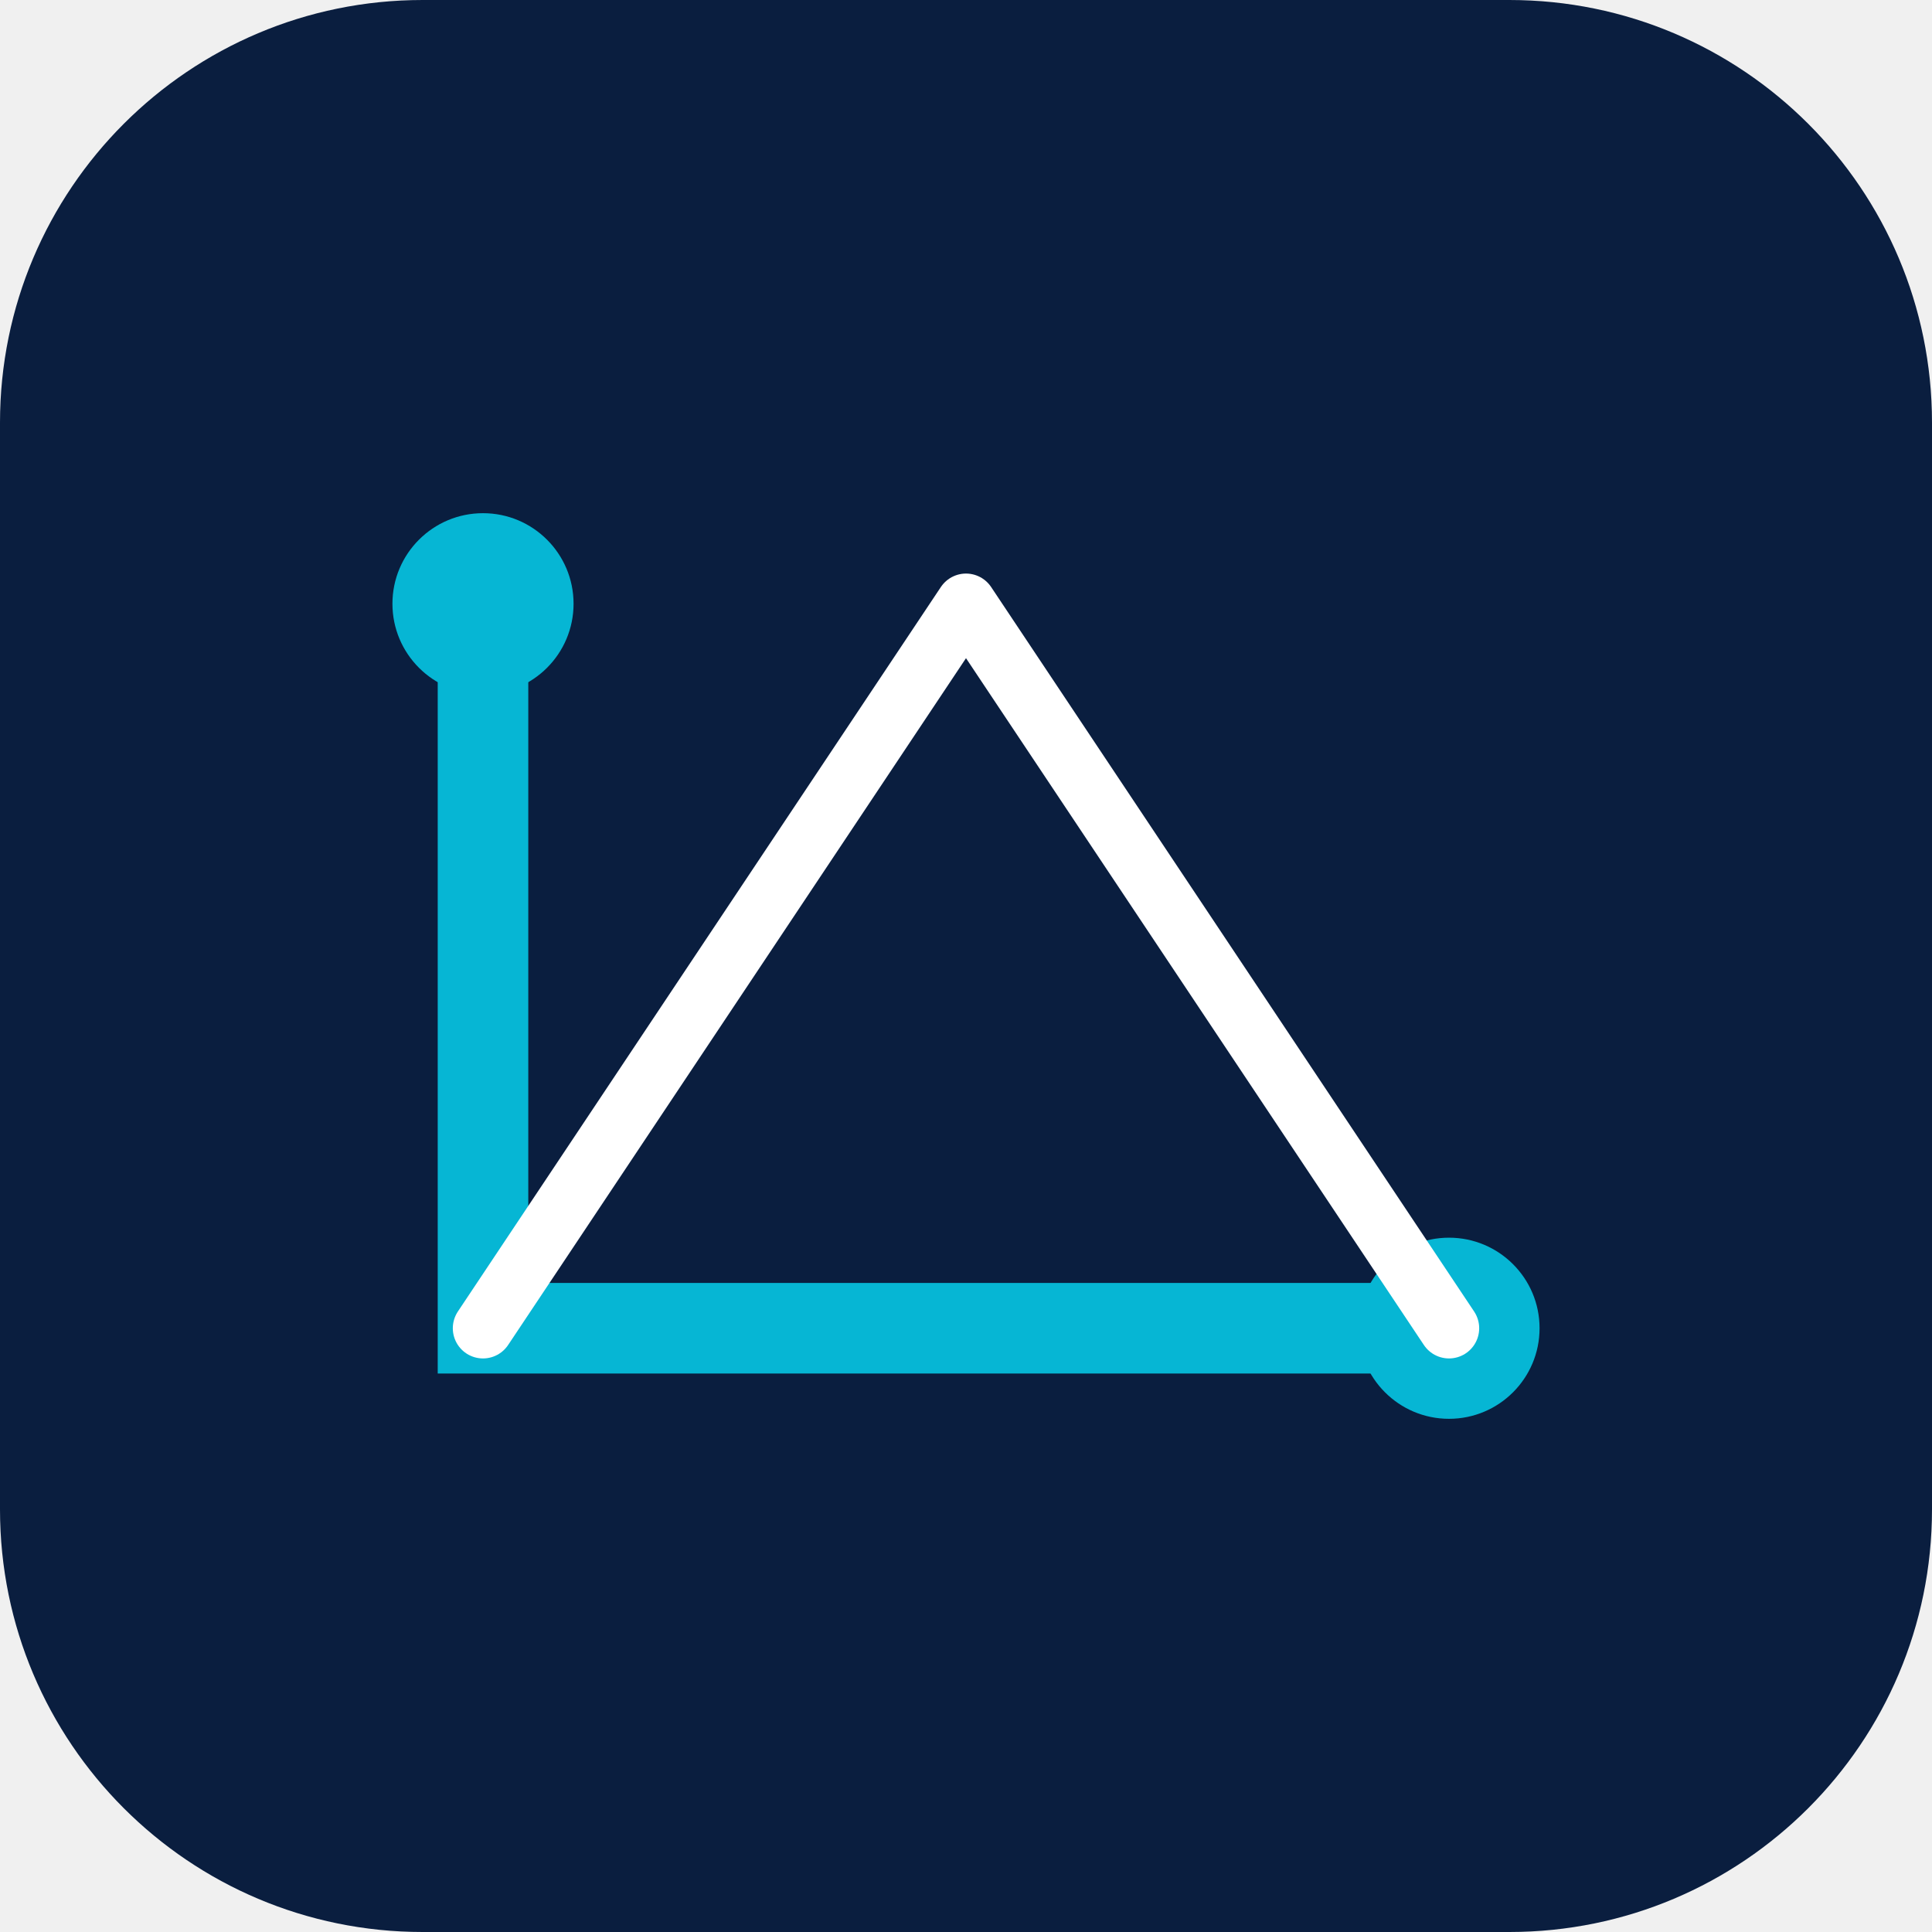
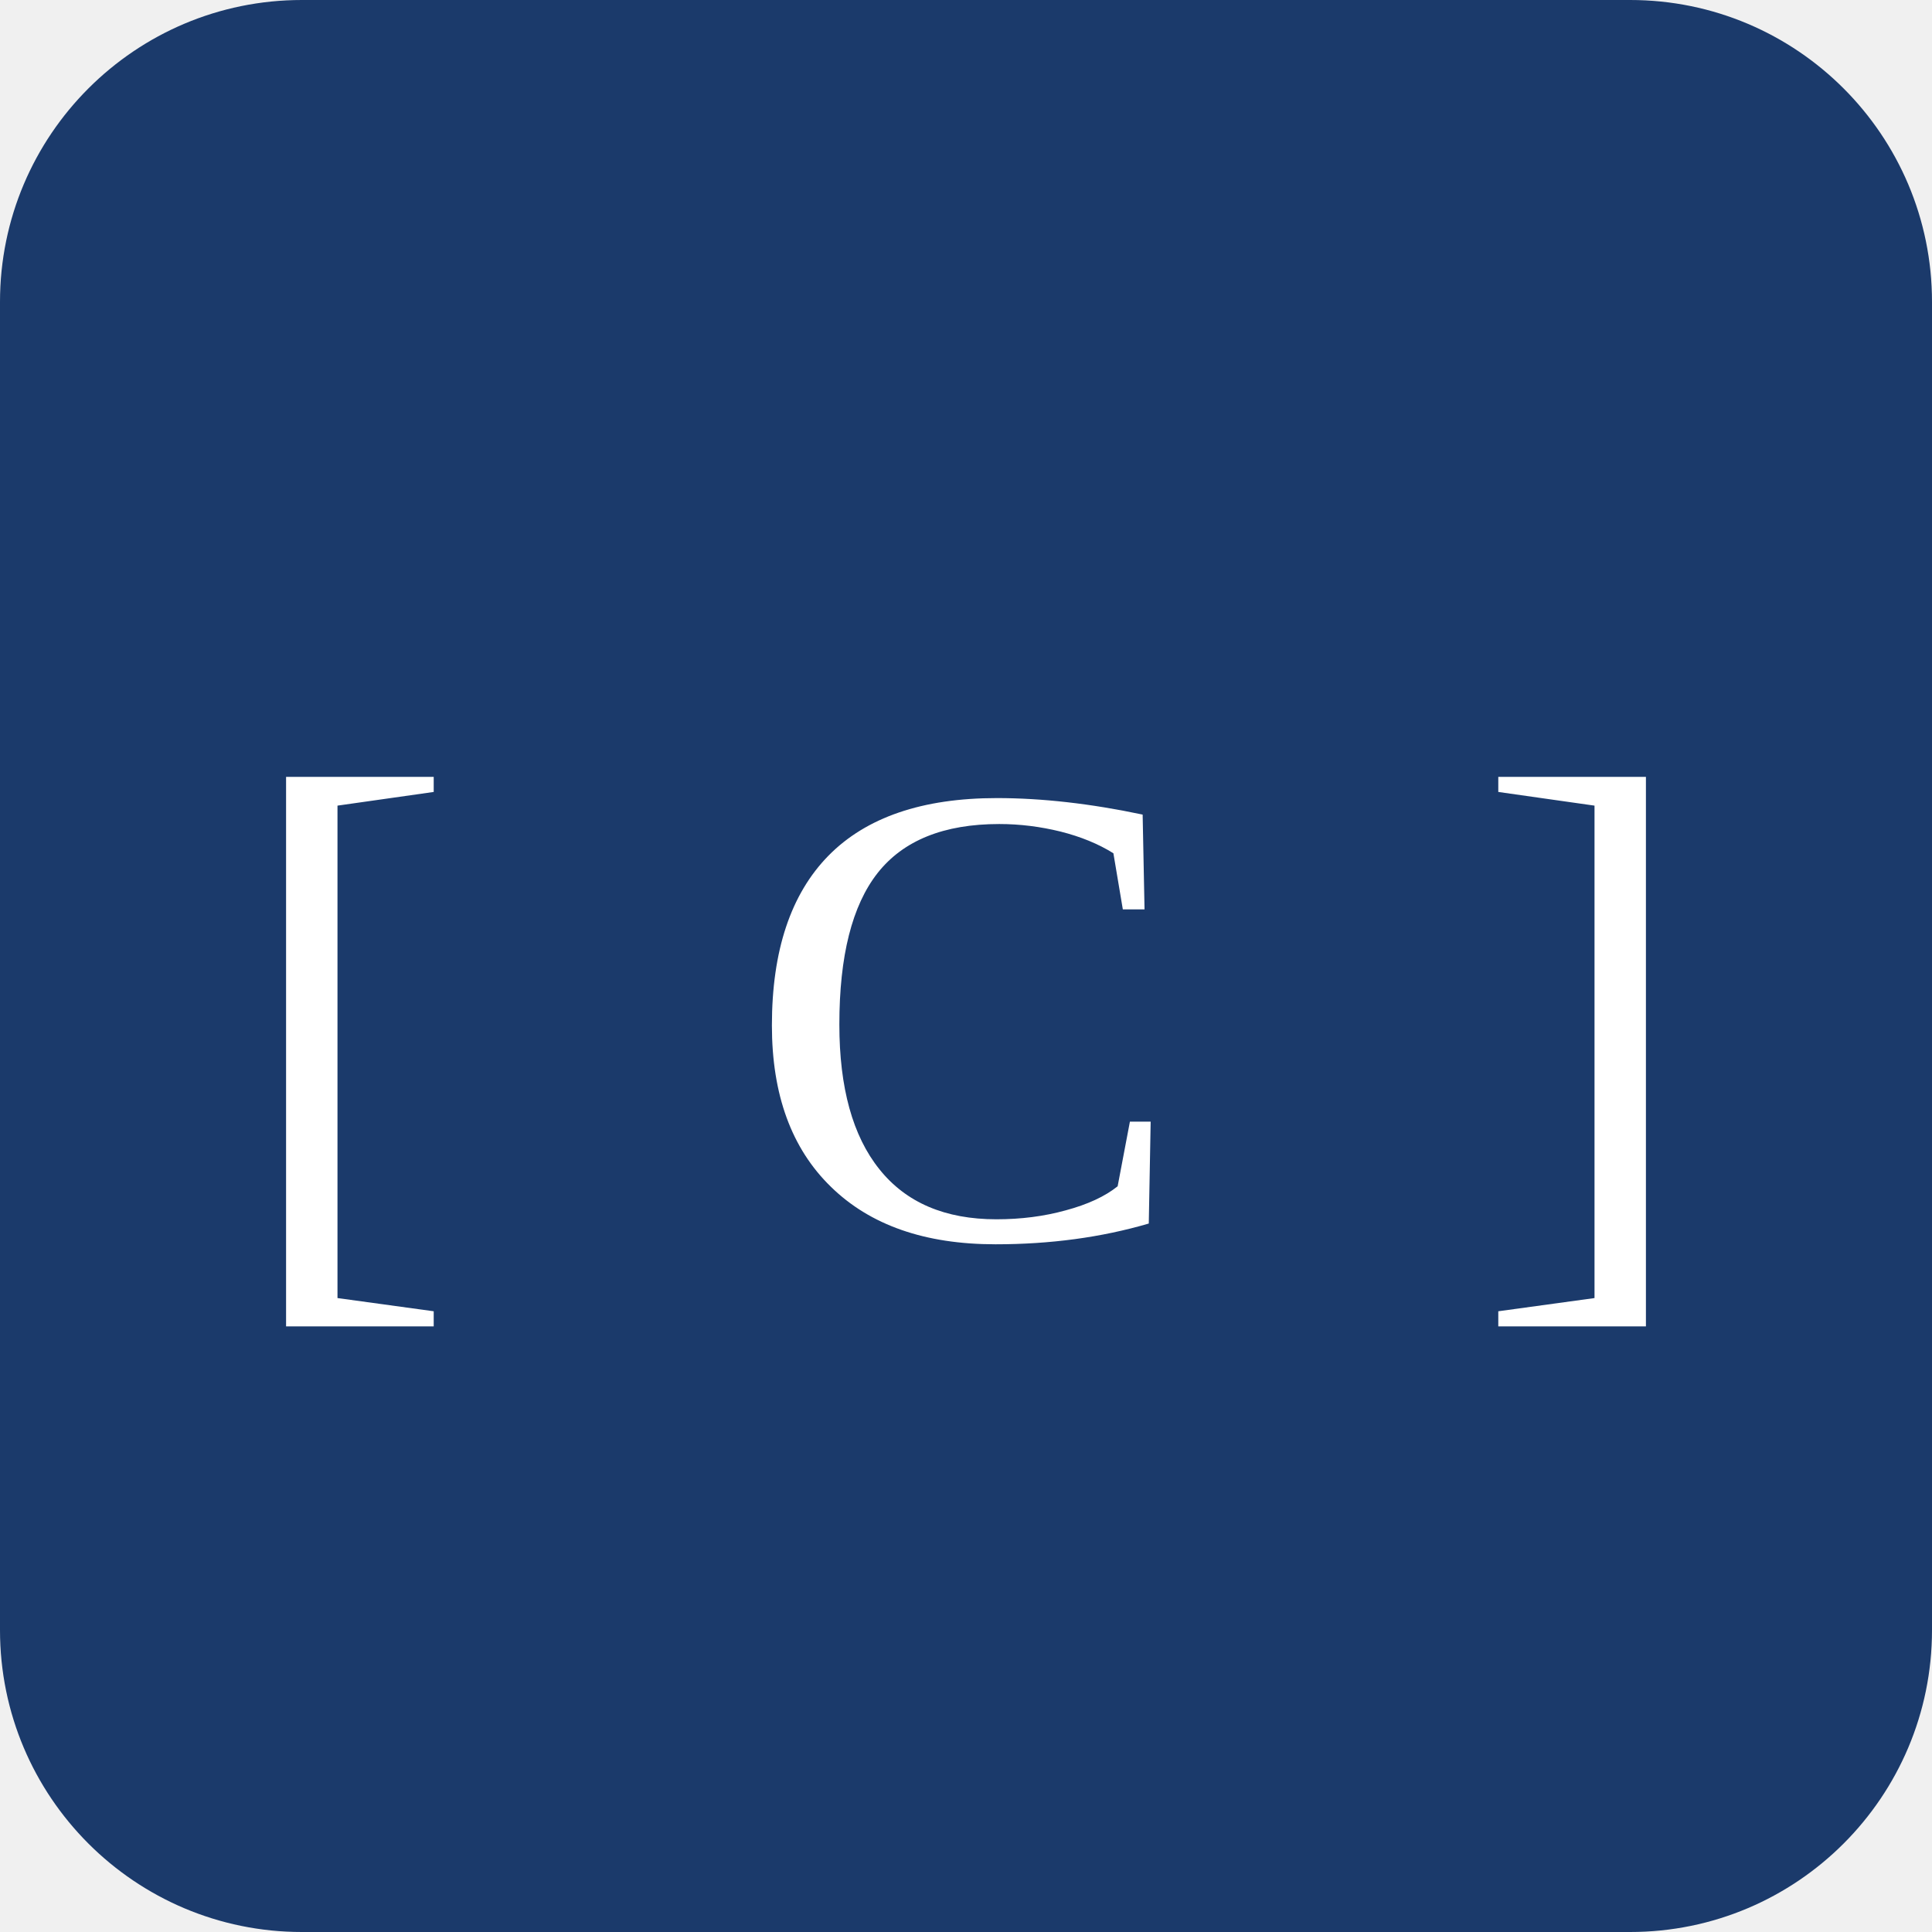
<svg xmlns="http://www.w3.org/2000/svg" viewBox="0 0 64 64">
-   <rect width="64" height="64" rx="14" fill="#0A1E3F" />
-   <path d="M16 20 L16 44 L48 44" stroke="#06B6D4" stroke-width="3" fill="none" stroke-linecap="round" />
-   <circle cx="16" cy="20" r="3" fill="#06B6D4" />
-   <circle cx="48" cy="44" r="3" fill="#06B6D4" />
-   <path d="M16 44 L32 20 L48 44" stroke="white" stroke-width="2" fill="none" stroke-linecap="round" stroke-linejoin="round" />
+   <rect width="64" height="64" rx="10" fill="#1B3A6B" />
+   <text x="32" y="41" text-anchor="middle" font-family="Georgia, 'Times New Roman', serif" font-size="22" fill="#FFFFFF" letter-spacing="2">[ C ]</text>
</svg>
